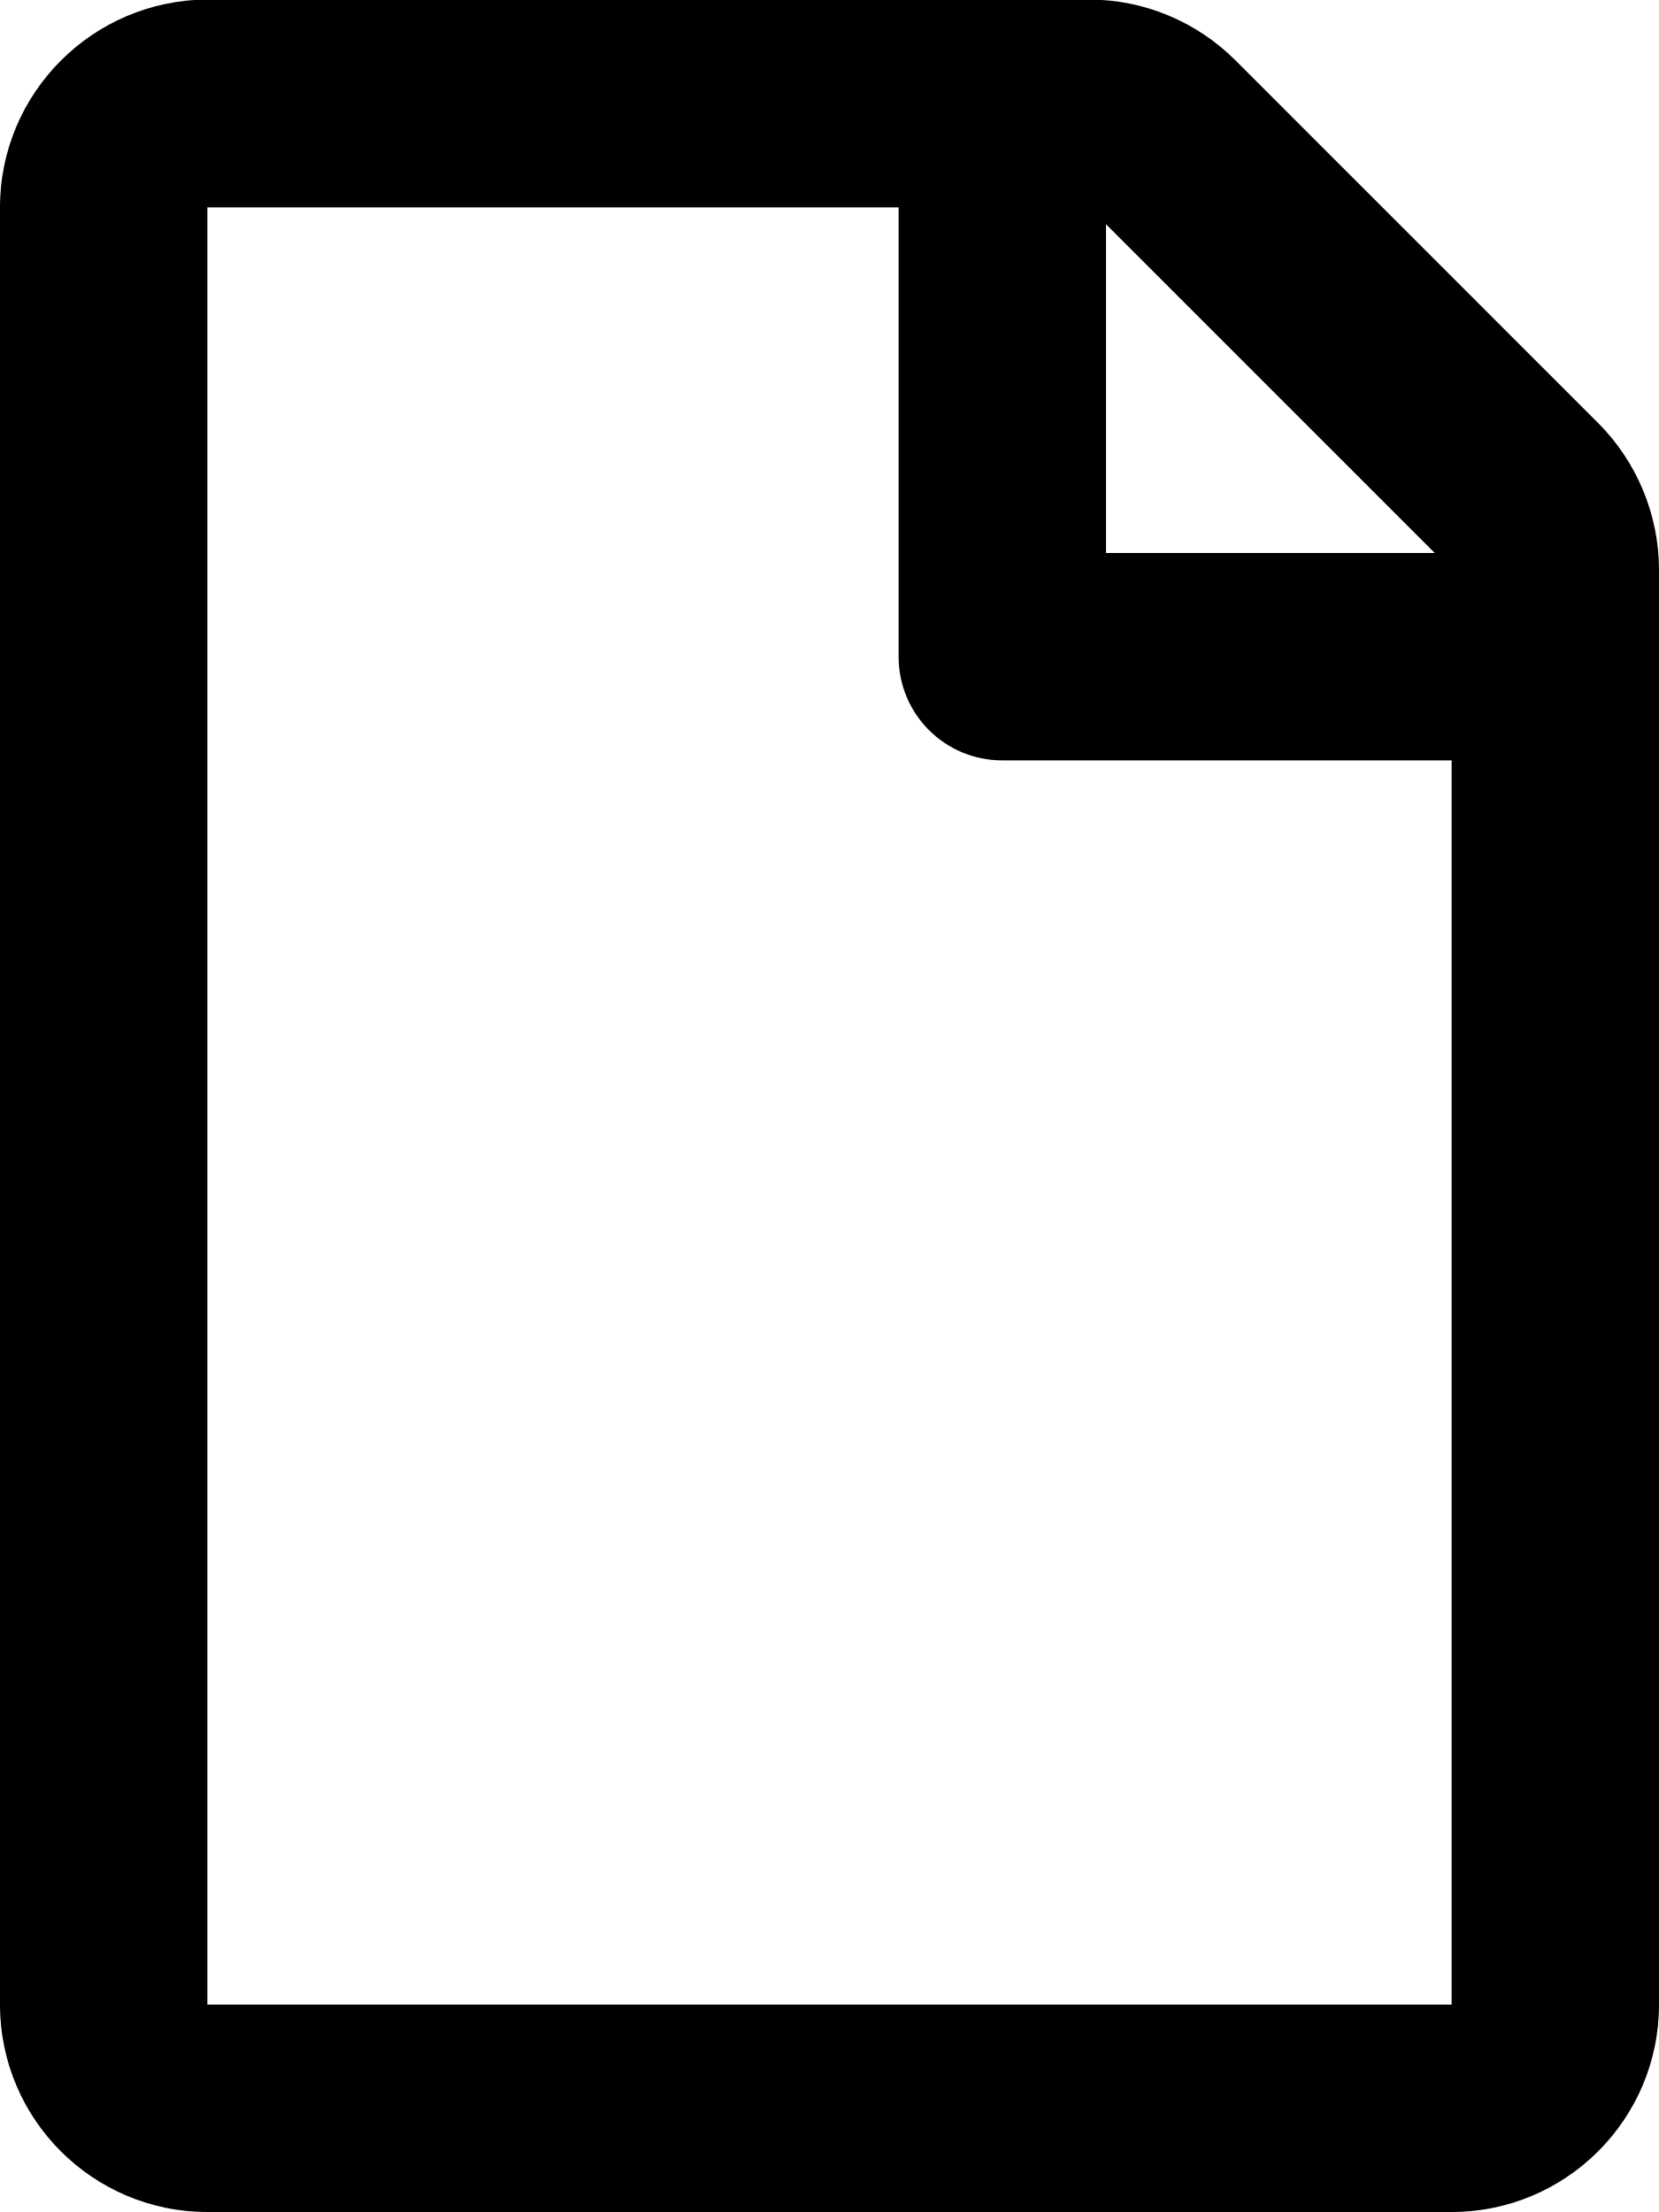
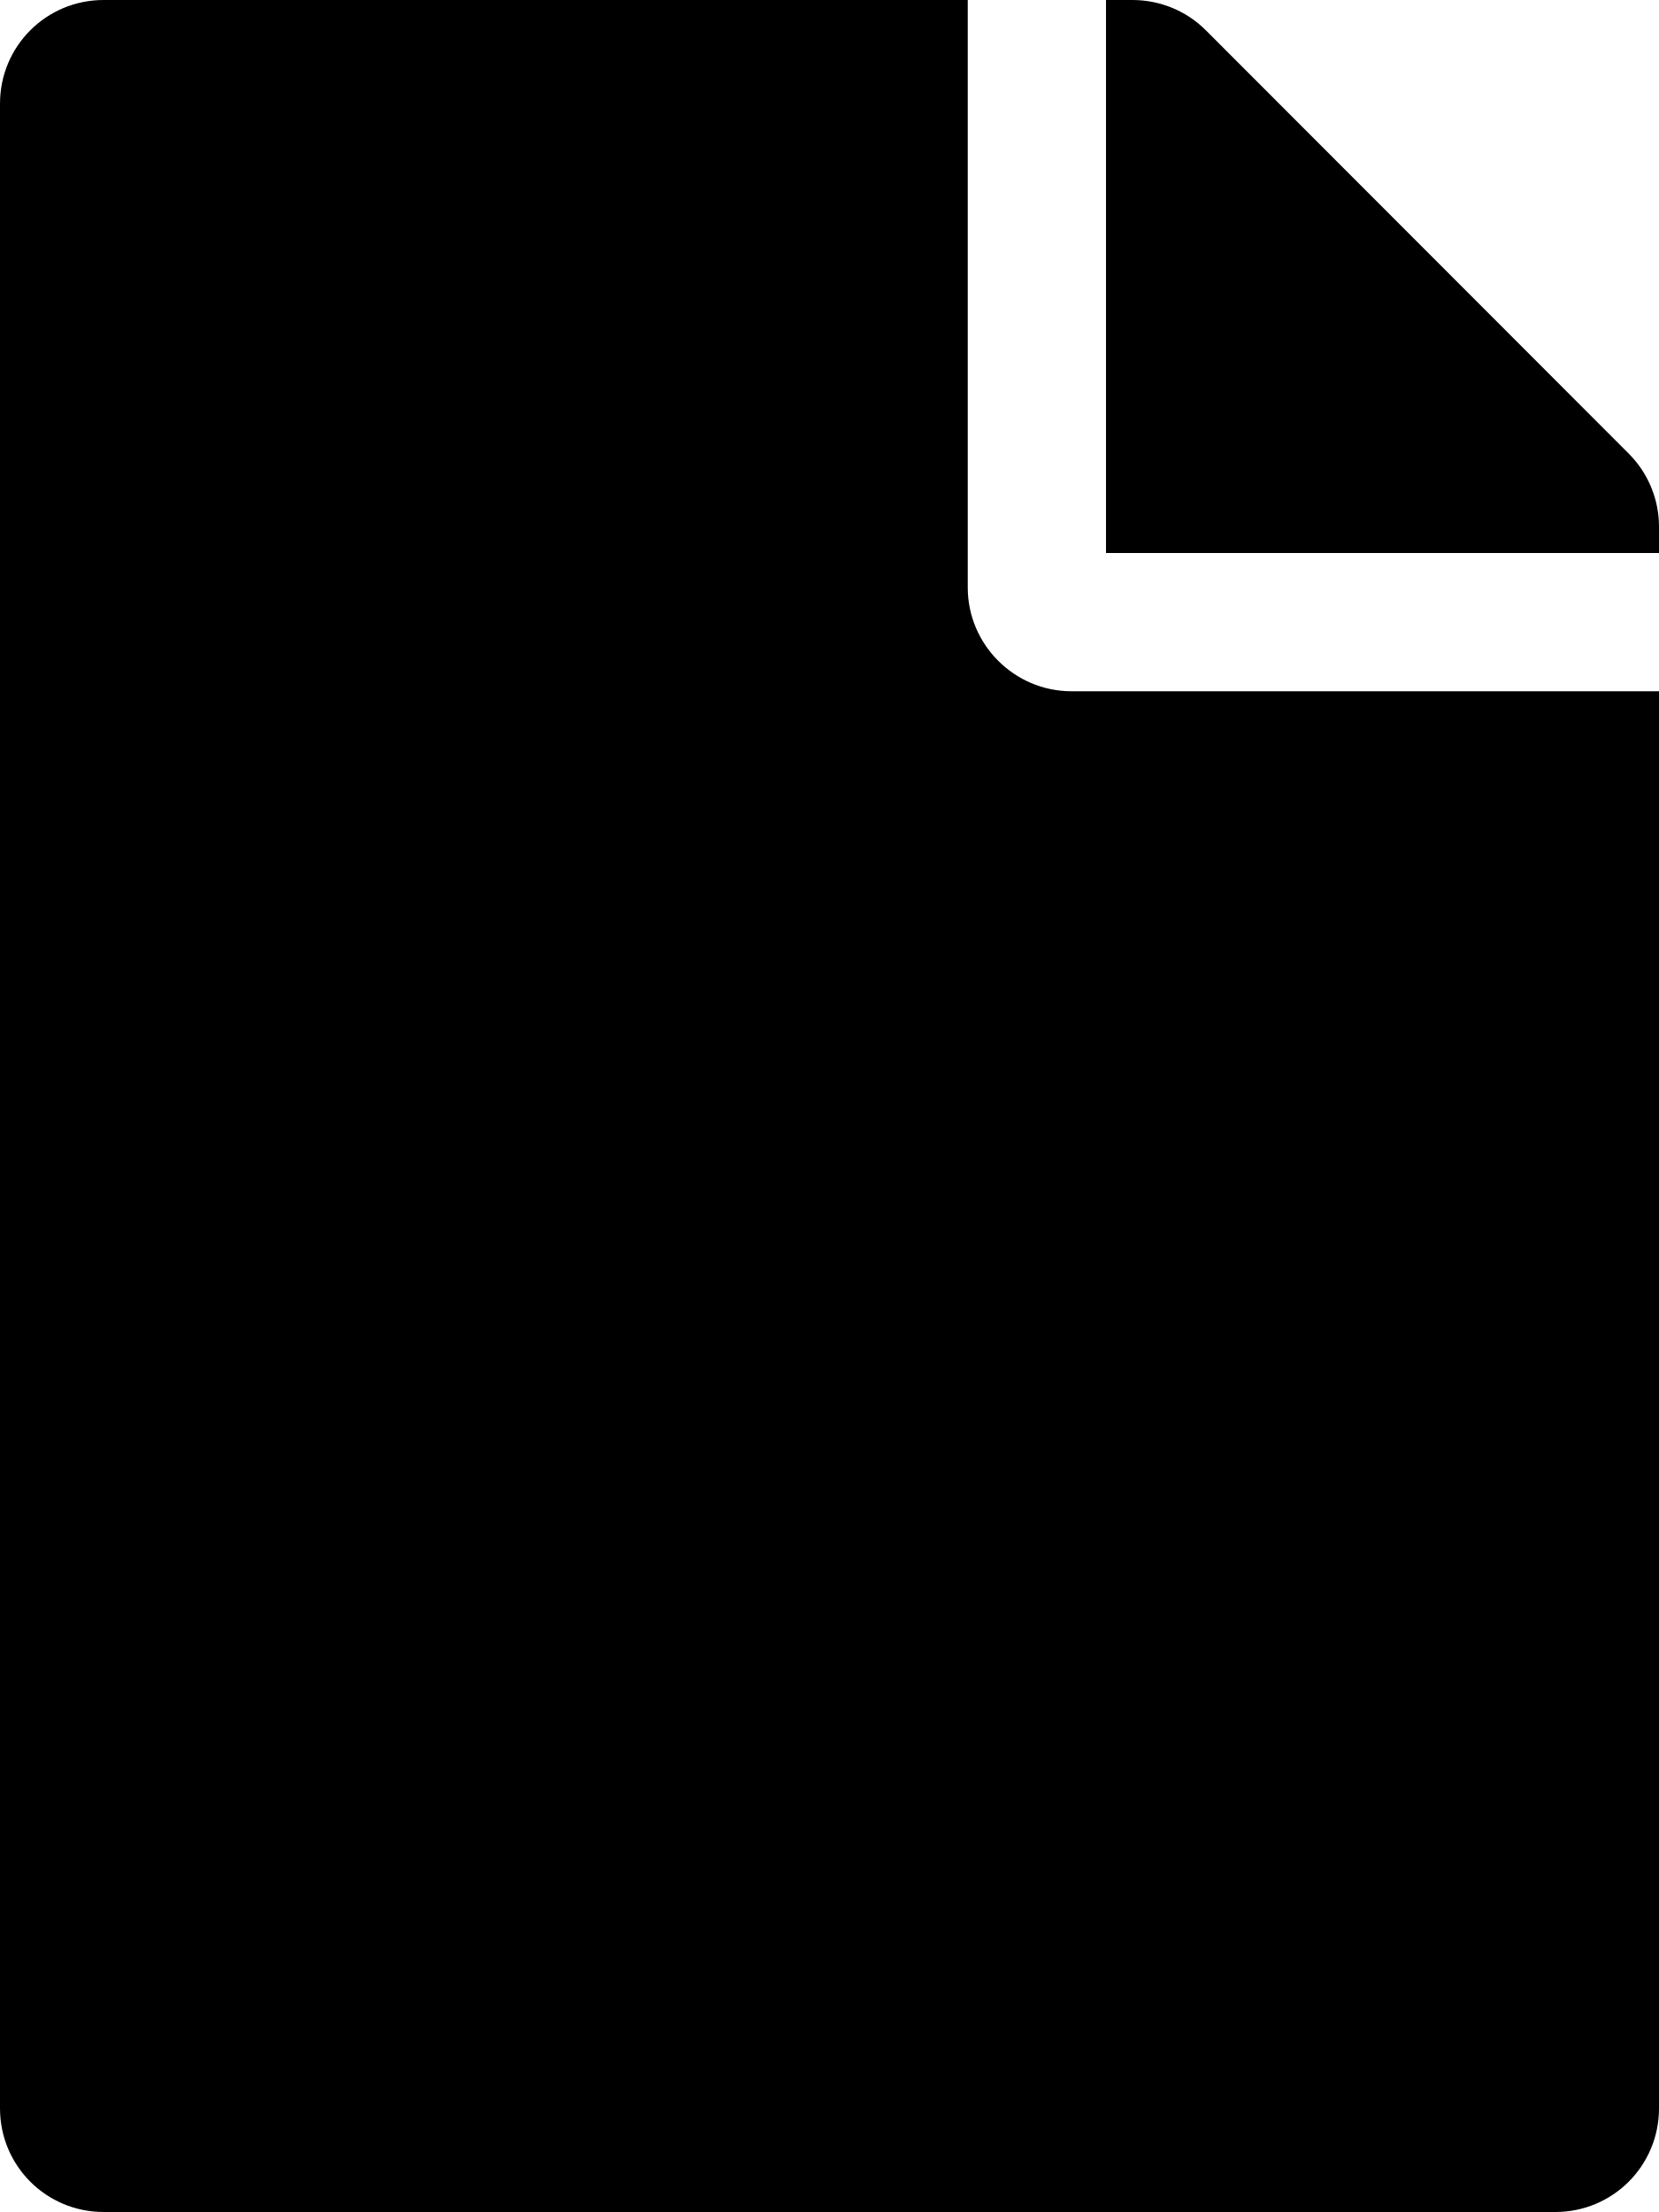
<svg xmlns="http://www.w3.org/2000/svg" viewBox="0 0 384 512">
-   <path d="M369.9 97.9L286 14C277 5 264.8-.1 252.1-.1H48C21.5 0 0 21.5 0 48v416c0 26.5 21.5 48 48 48h288c26.5 0 48-21.5 48-48V131.9c0-12.7-5.1-25-14.1-34zM332.1 128H256V51.9l76.1 76.1zM48 464V48h160v104c0 13.3 10.7 24 24 24h104v288H48z" />
+   <path d="M224 136V0H24C10.7 0 0 10.7 0 24v464c0 13.3 10.7 24 24 24h336c13.3 0 24-10.7 24-24V160H248c-13.2 0-24-10.8-24-24zm160-14.1v6.1H256V0h6.1c6.4 0 12.5 2.5 17 7l97.9 98c4.5 4.5 7 10.6 7 16.9z" />
</svg>
